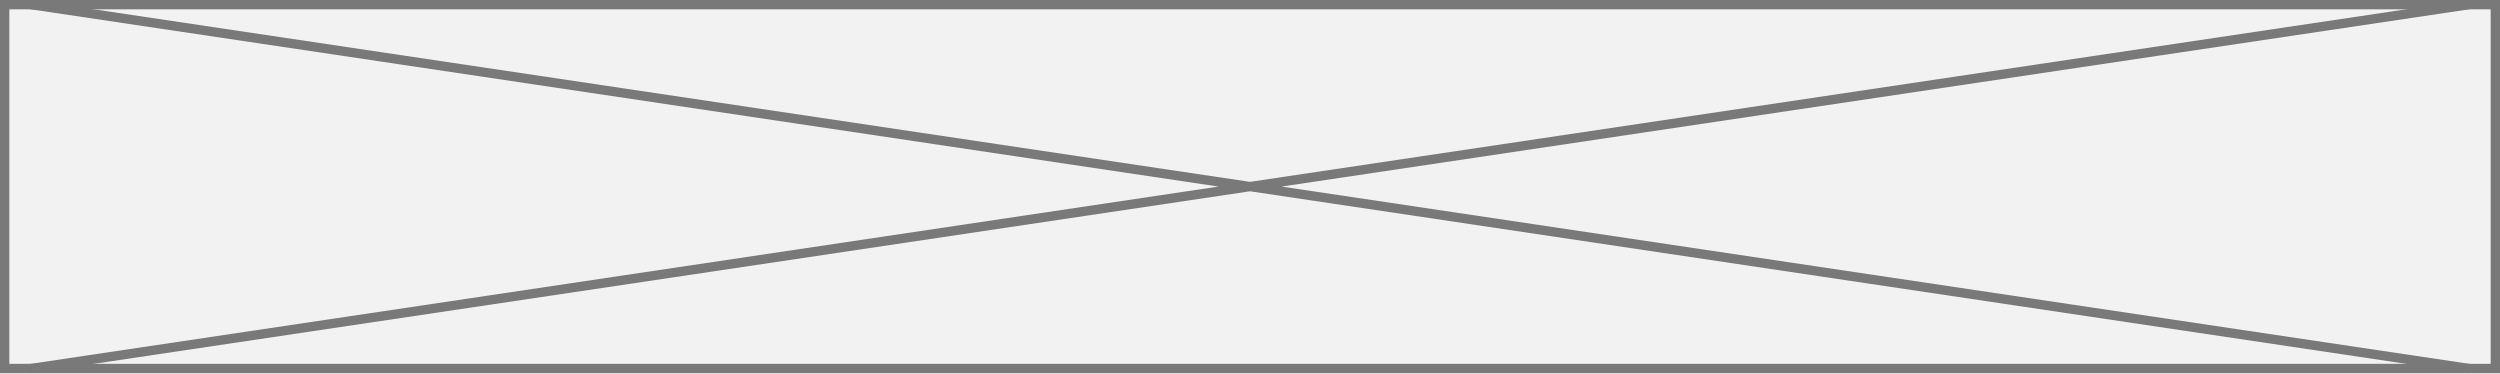
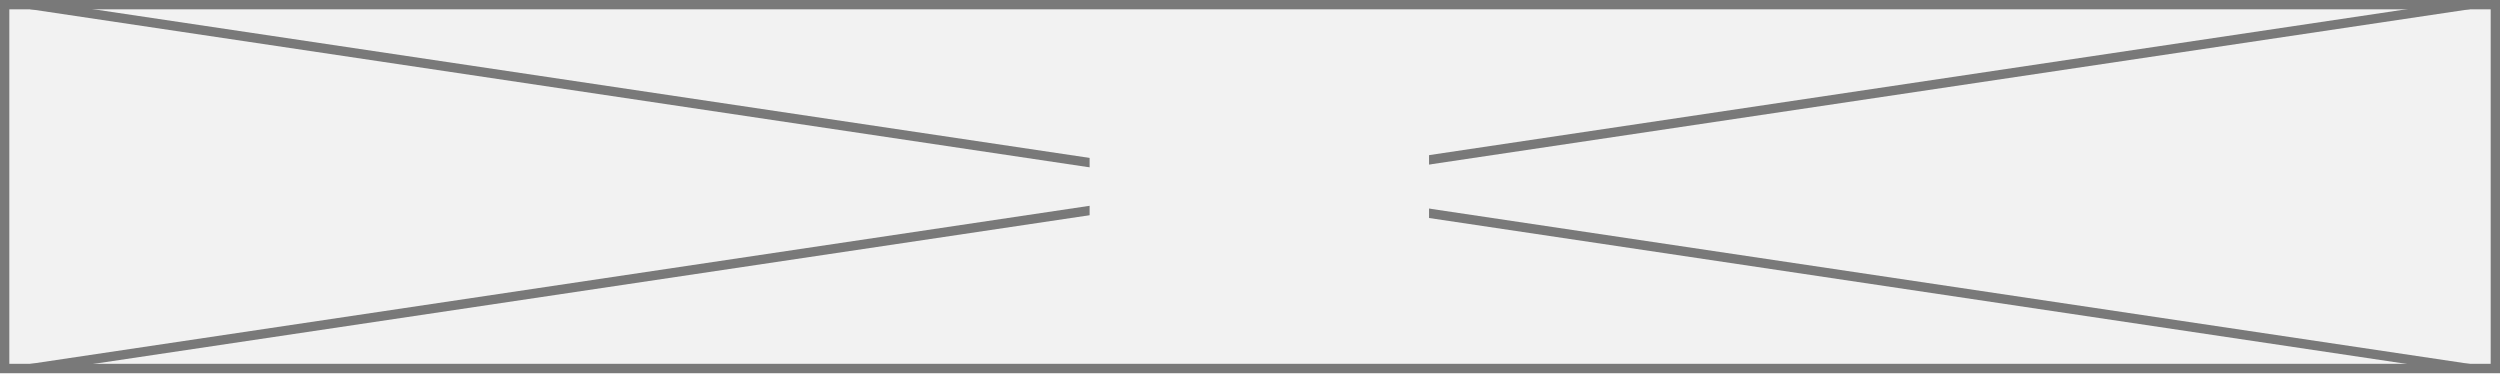
<svg xmlns="http://www.w3.org/2000/svg" version="1.1" width="268px" height="40px">
-   <g transform="matrix(1 0 0 1 -1438 -1395 )">
-     <path d="M 1438.5 1395.5  L 1705.5 1395.5  L 1705.5 1434.5  L 1438.5 1434.5  L 1438.5 1395.5  Z " fill-rule="nonzero" fill="#f2f2f2" stroke="none" />
-     <path d="M 1438.5 1395.5  L 1705.5 1395.5  L 1705.5 1434.5  L 1438.5 1434.5  L 1438.5 1395.5  Z " stroke-width="1" stroke="#797979" fill="none" />
-     <path d="M 1441.313 1395.495  L 1702.687 1434.505  M 1702.687 1395.495  L 1441.313 1434.505  " stroke-width="1" stroke="#797979" fill="none" />
+   <defs>
+     <mask fill="white" id="clip600">
+       <path d="M 1554.806 1344  L 1591.194 1344  L 1591.194 1366  L 1554.806 1366  Z M 1438 1334  L 1706 1334  L 1706 1374  L 1438 1374  Z " fill-rule="evenodd" />
+     </mask>
+   </defs>
+   <g transform="matrix(1 0 0 1 -1438 -1334 )">
+     <path d="M 1438.5 1334.5  L 1705.5 1334.5  L 1705.5 1373.5  L 1438.5 1373.5  L 1438.5 1334.5  Z " fill-rule="nonzero" fill="#f2f2f2" stroke="none" />
+     <path d="M 1438.5 1334.5  L 1705.5 1334.5  L 1705.5 1373.5  L 1438.5 1373.5  L 1438.5 1334.5  Z " stroke-width="1" stroke="#797979" fill="none" />
+     <path d="M 1441.313 1334.495  L 1702.687 1373.505  M 1702.687 1334.495  L 1441.313 1373.505  " stroke-width="1" stroke="#797979" fill="none" mask="url(#clip600)" />
  </g>
</svg>
